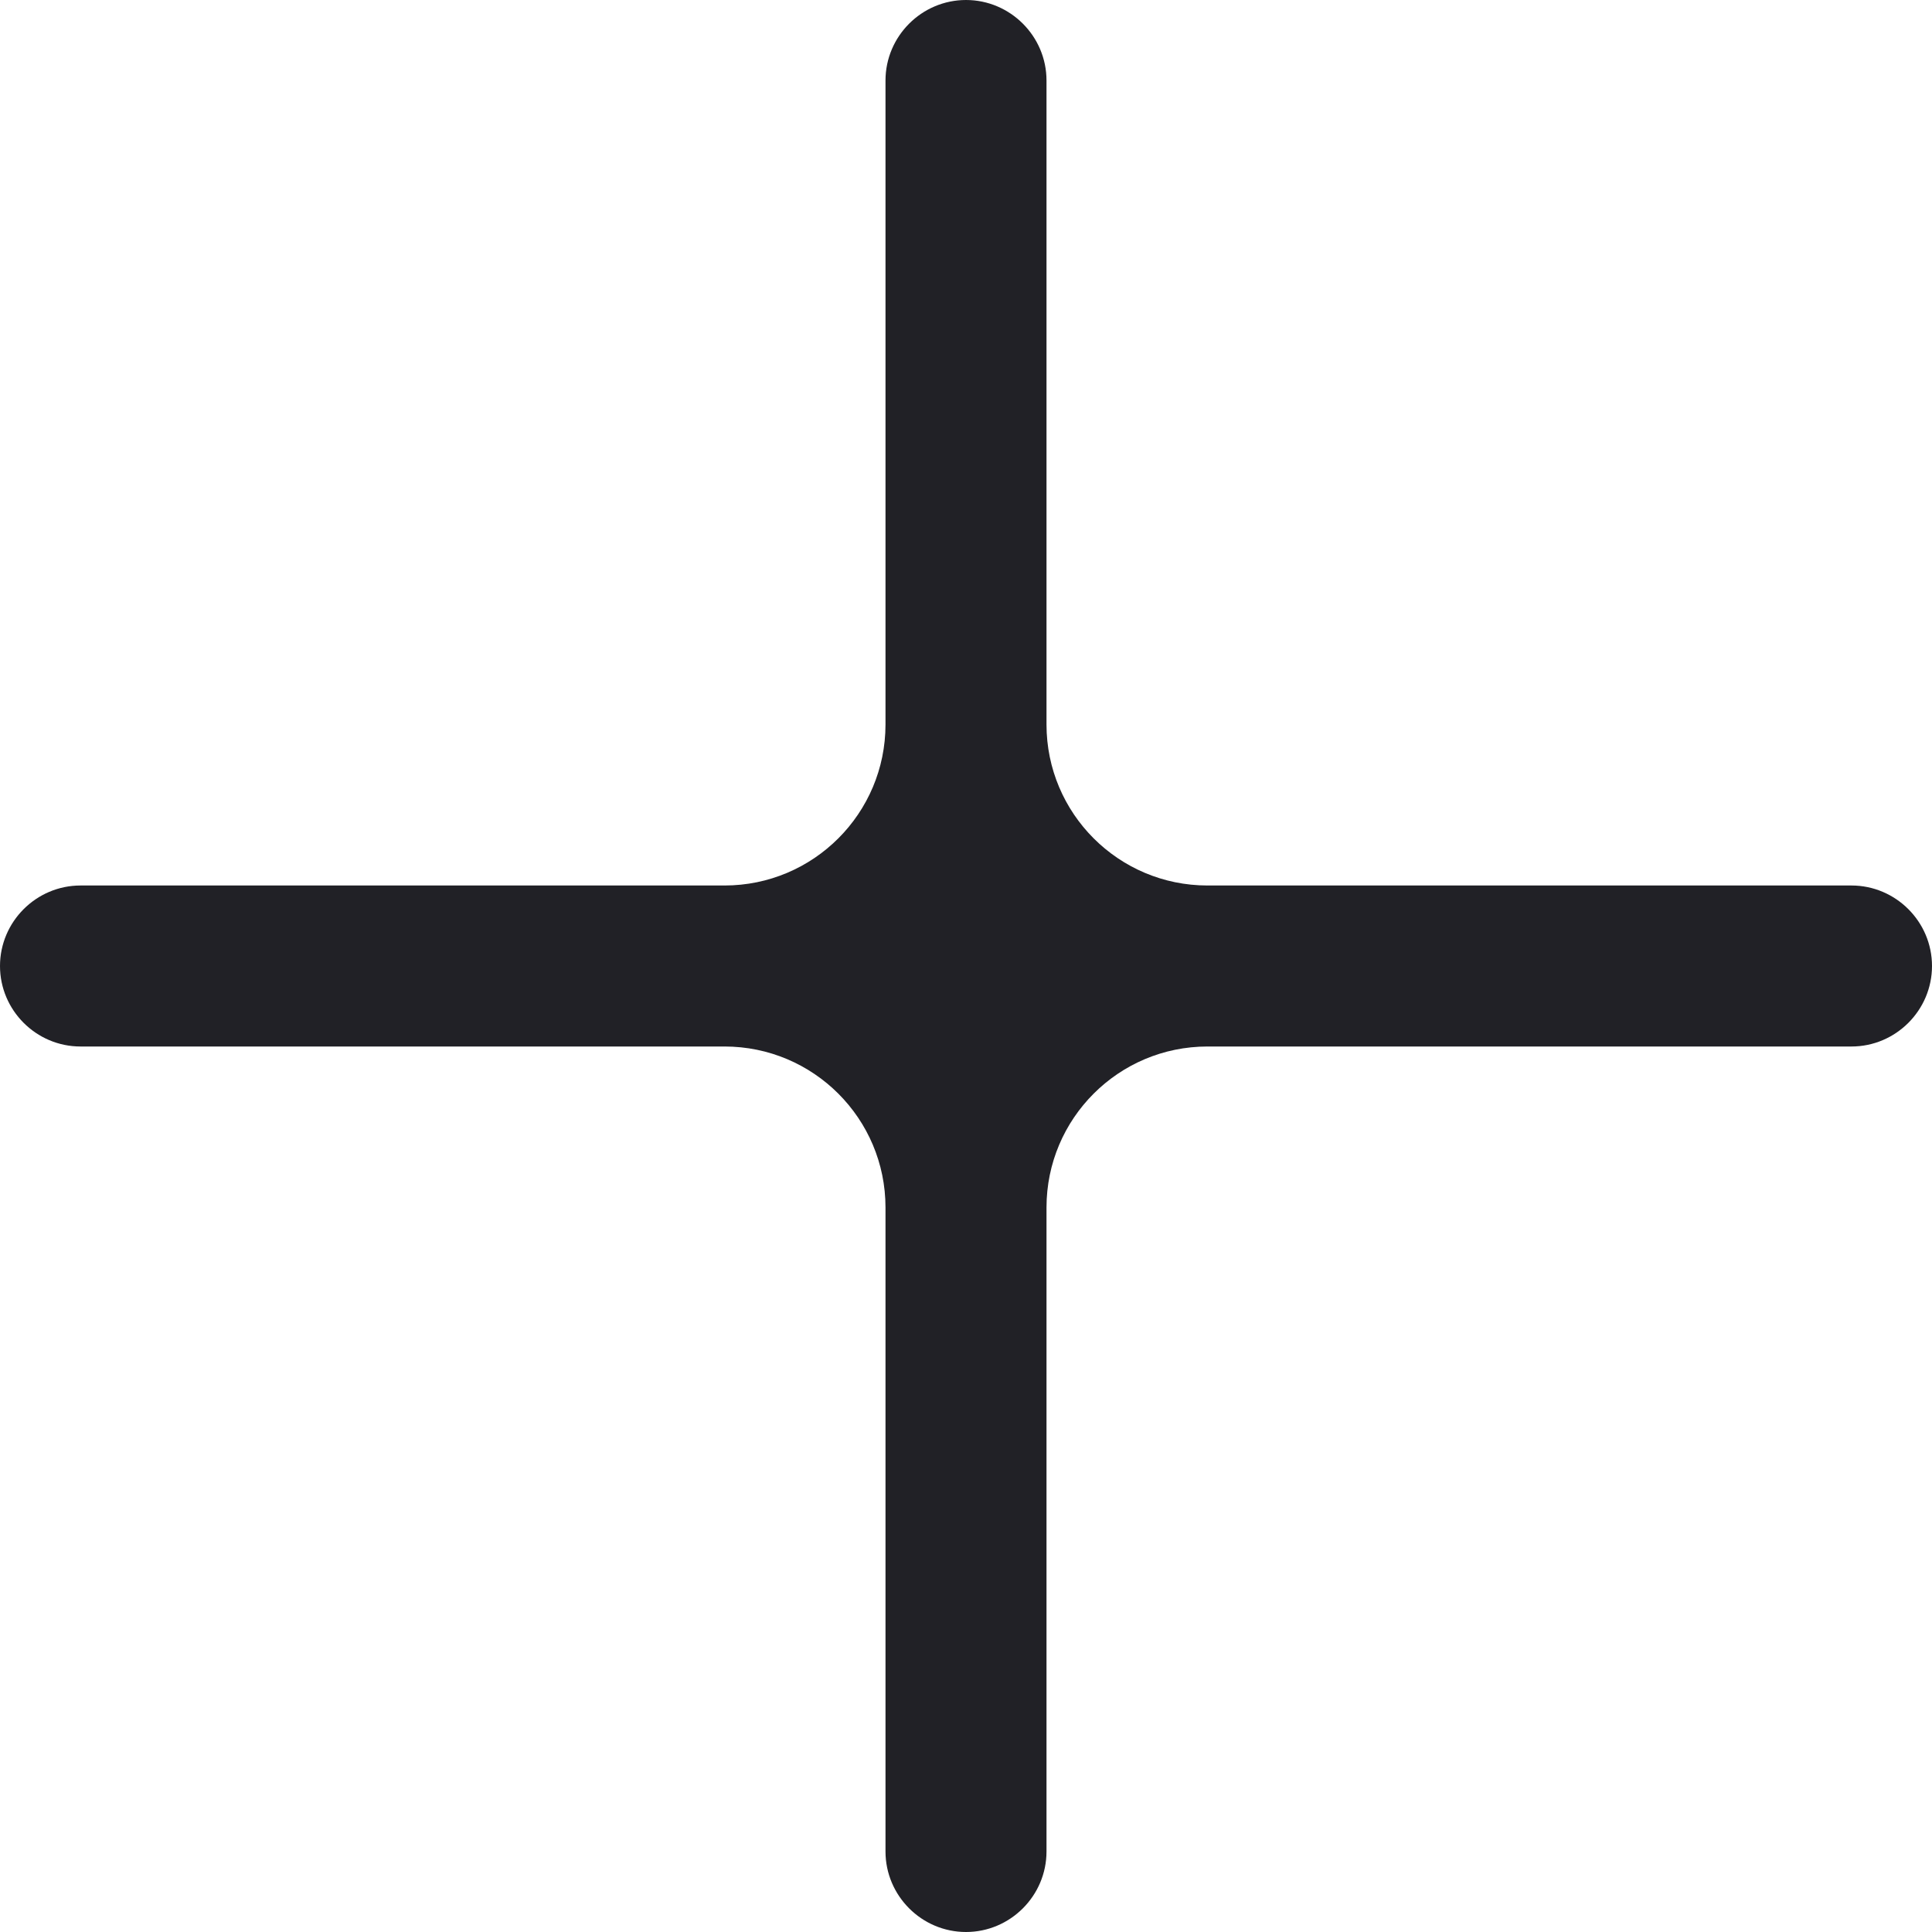
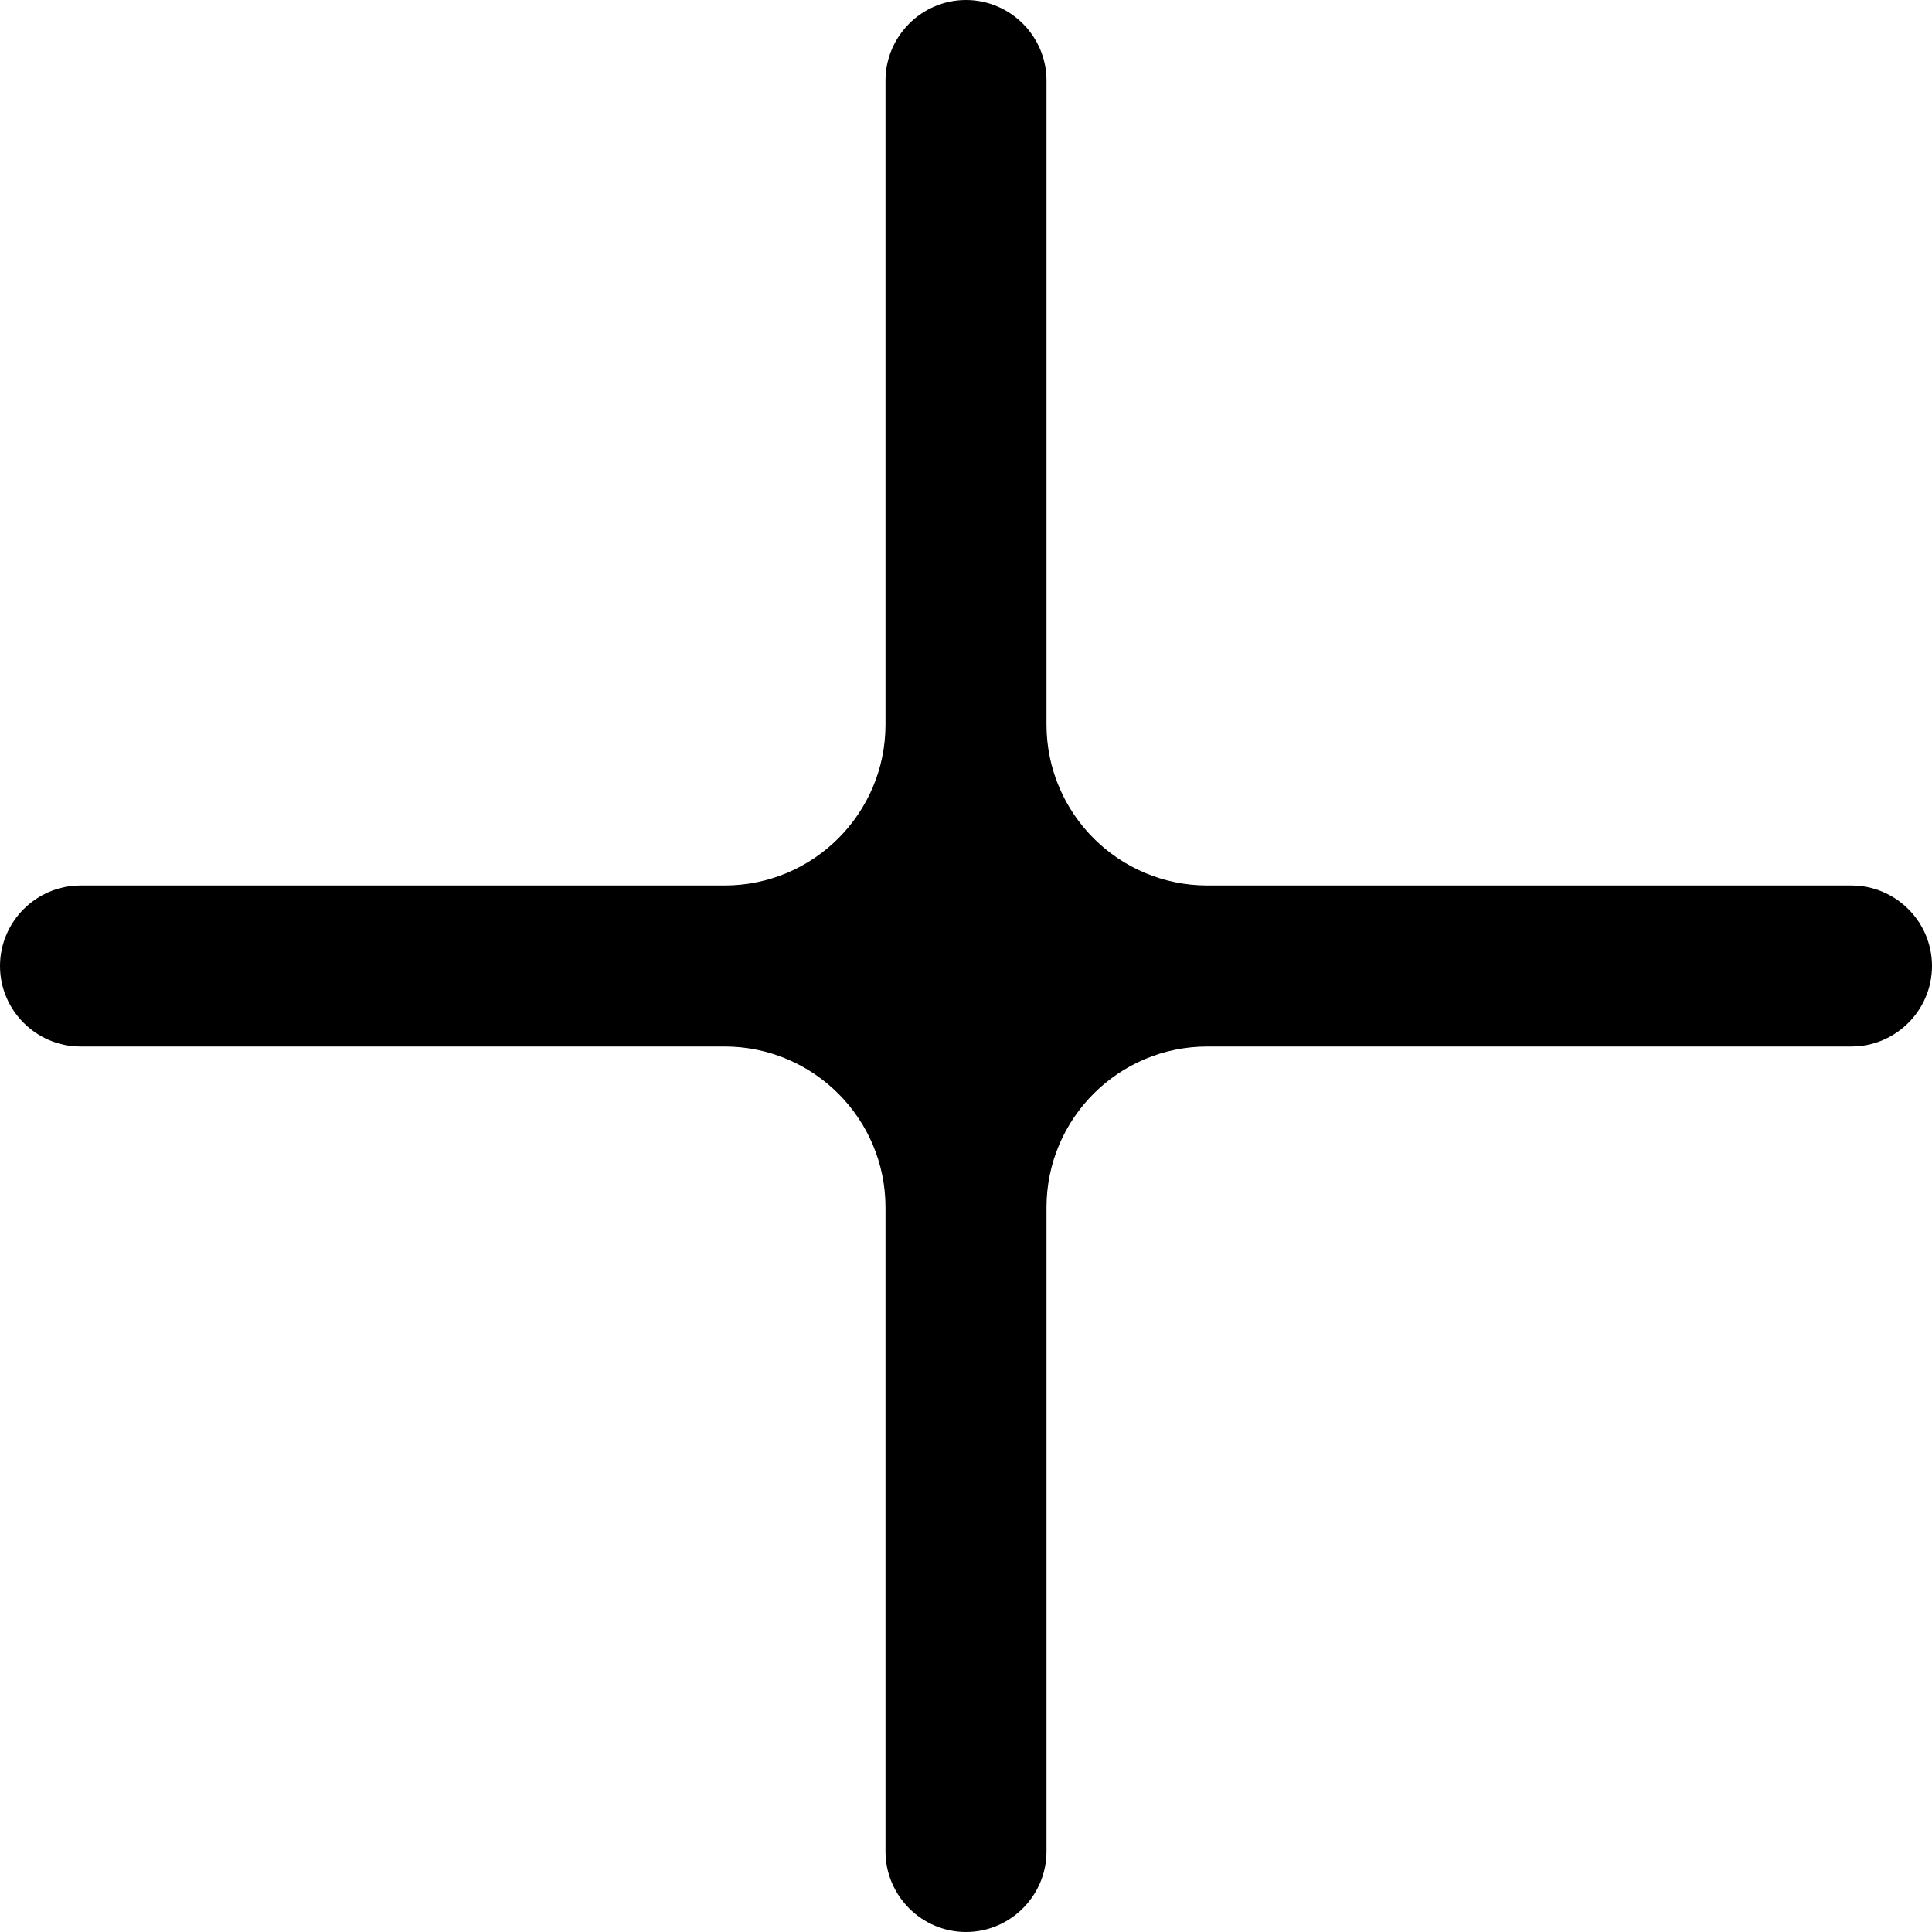
<svg xmlns="http://www.w3.org/2000/svg" width="24" height="24" viewBox="0 0 24 24">
-   <path fill="#212126" d="M24 12c0 .55-.45 1-1 1h-8a2 2 0 0 0-2 2v8c0 .55-.45 1-1 1s-1-.45-1-1v-8a2 2 0 0 0-2-2H1c-.55 0-1-.45-1-1s.45-1 1-1h8a2 2 0 0 0 2-2V1c0-.55.45-1 1-1s1 .45 1 1v8a2 2 0 0 0 2 2h8c.55 0 1 .45 1 1" />
+   <path d="M24 12c0 .55-.45 1-1 1h-8a2 2 0 0 0-2 2v8c0 .55-.45 1-1 1s-1-.45-1-1v-8a2 2 0 0 0-2-2H1c-.55 0-1-.45-1-1s.45-1 1-1h8a2 2 0 0 0 2-2V1c0-.55.45-1 1-1s1 .45 1 1v8a2 2 0 0 0 2 2h8c.55 0 1 .45 1 1" />
</svg>
